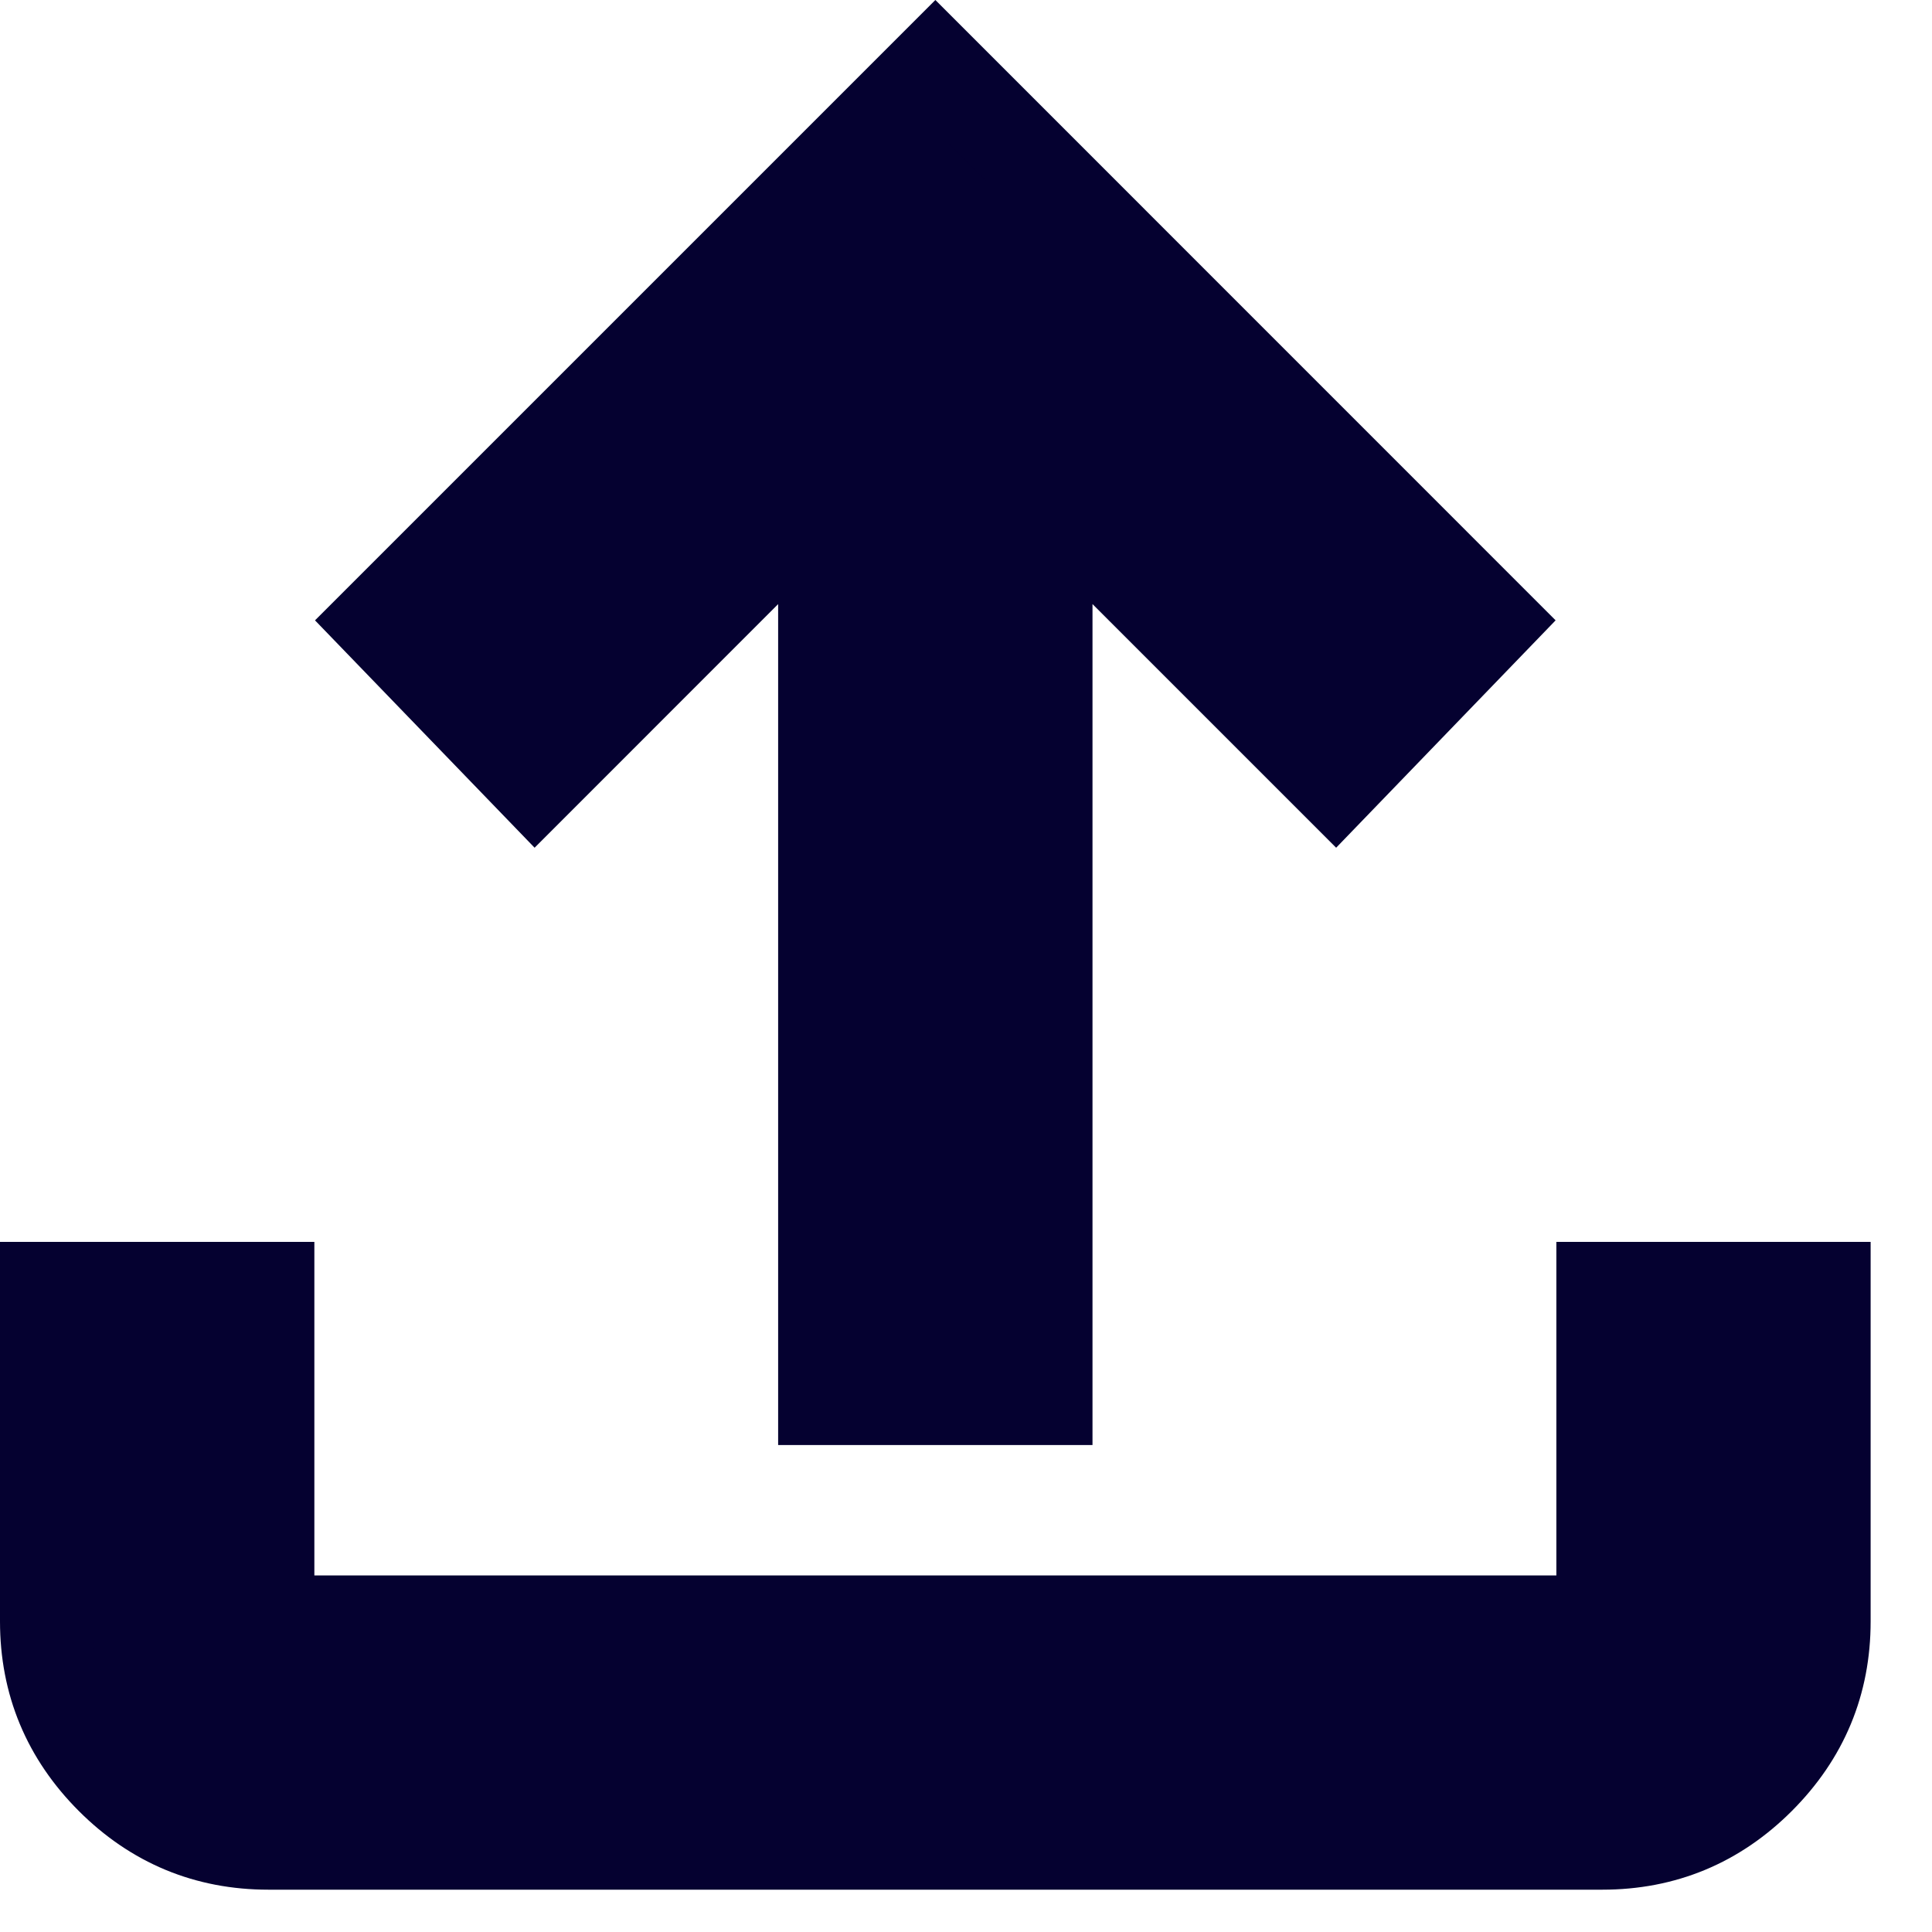
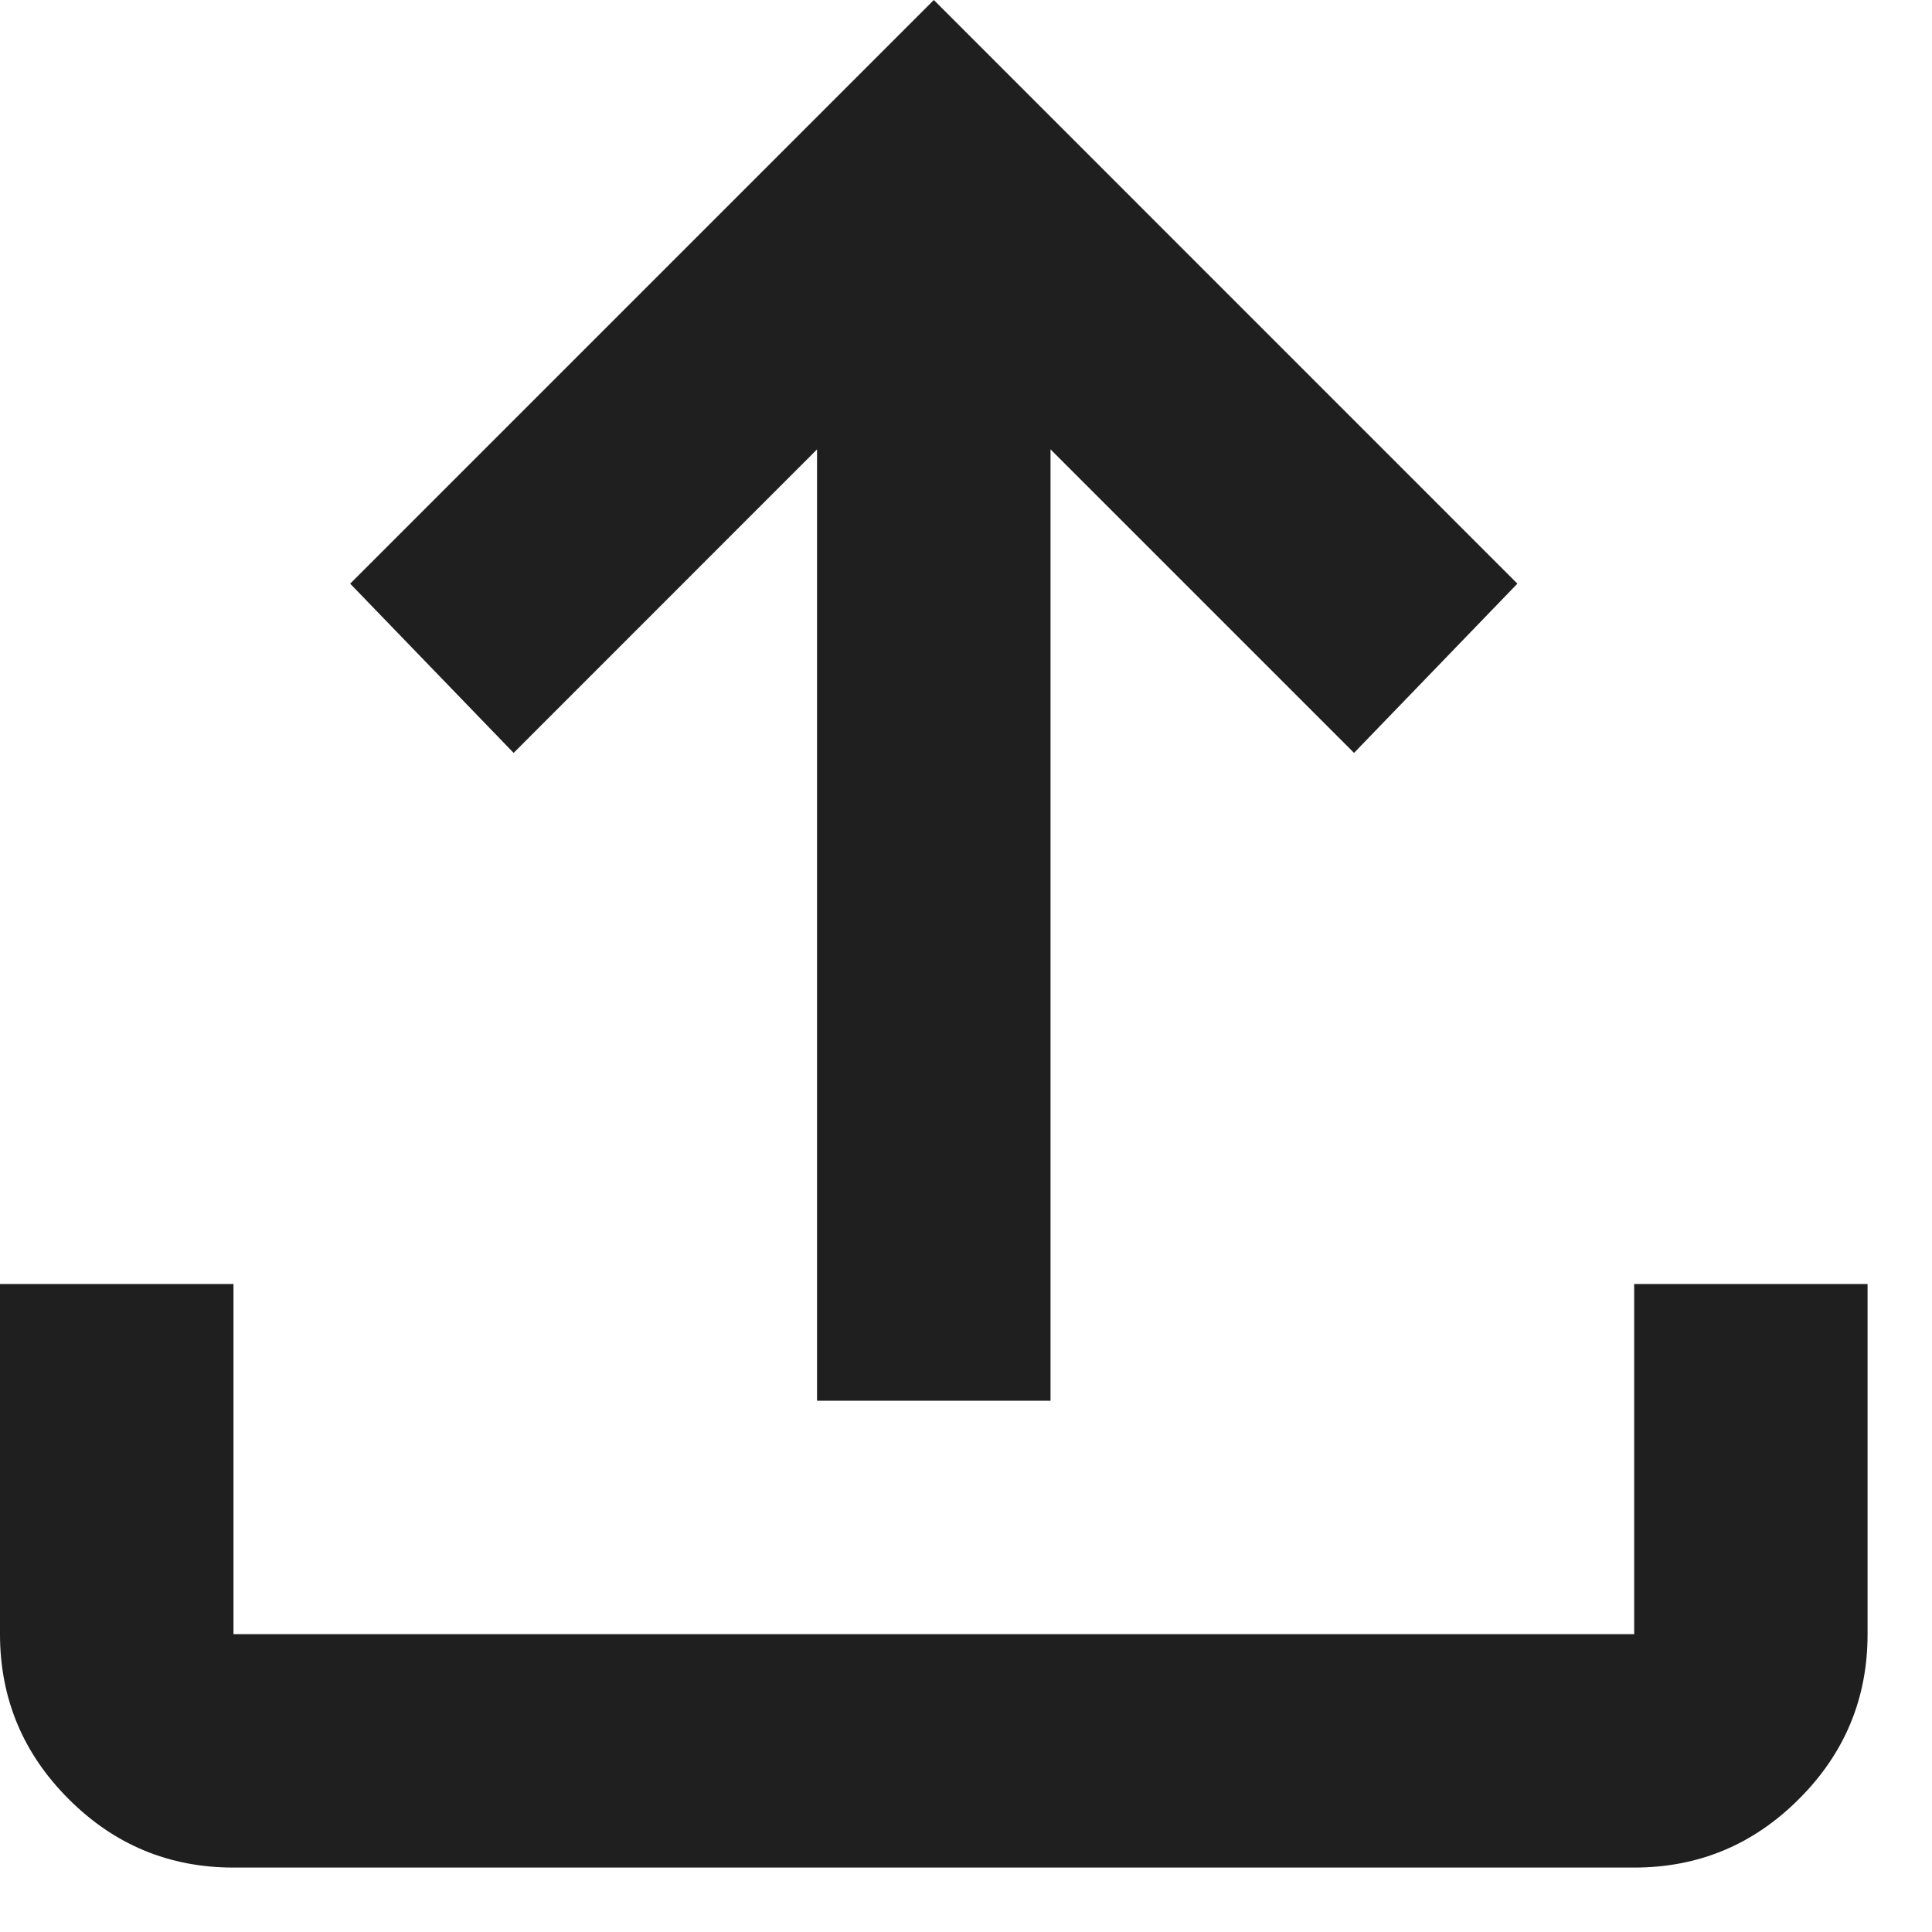
- <svg xmlns="http://www.w3.org/2000/svg" width="21" height="21" viewBox="0 0 21 21" fill="none">
-   <path d="M8.958 15.207V5.359L5.817 8.501L4.125 6.749L10.167 0.707L16.208 6.749L14.517 8.501L11.375 5.359V15.207H8.958ZM2.917 20.04C2.252 20.04 1.683 19.804 1.21 19.331C0.737 18.857 0.5 18.288 0.5 17.624V13.999H2.917V17.624H17.417V13.999H19.833V17.624C19.833 18.288 19.597 18.857 19.123 19.331C18.65 19.804 18.081 20.04 17.417 20.04H2.917Z" fill="#050130" stroke="#050130" />
+ <svg xmlns="http://www.w3.org/2000/svg" width="20" height="20" viewBox="0 0 20 20" fill="none">
+   <path d="M8.458 14.5V4.652L5.317 7.794L3.625 6.042L9.667 0L15.708 6.042L14.017 7.794L10.875 4.652V14.5H8.458ZM2.417 19.333C1.752 19.333 1.183 19.097 0.71 18.623C0.237 18.15 0 17.581 0 16.917V13.292H2.417V16.917H16.917V13.292H19.333V16.917C19.333 17.581 19.097 18.15 18.623 18.623C18.15 19.097 17.581 19.333 16.917 19.333H2.417Z" fill="#1F1F1F" />
</svg>
